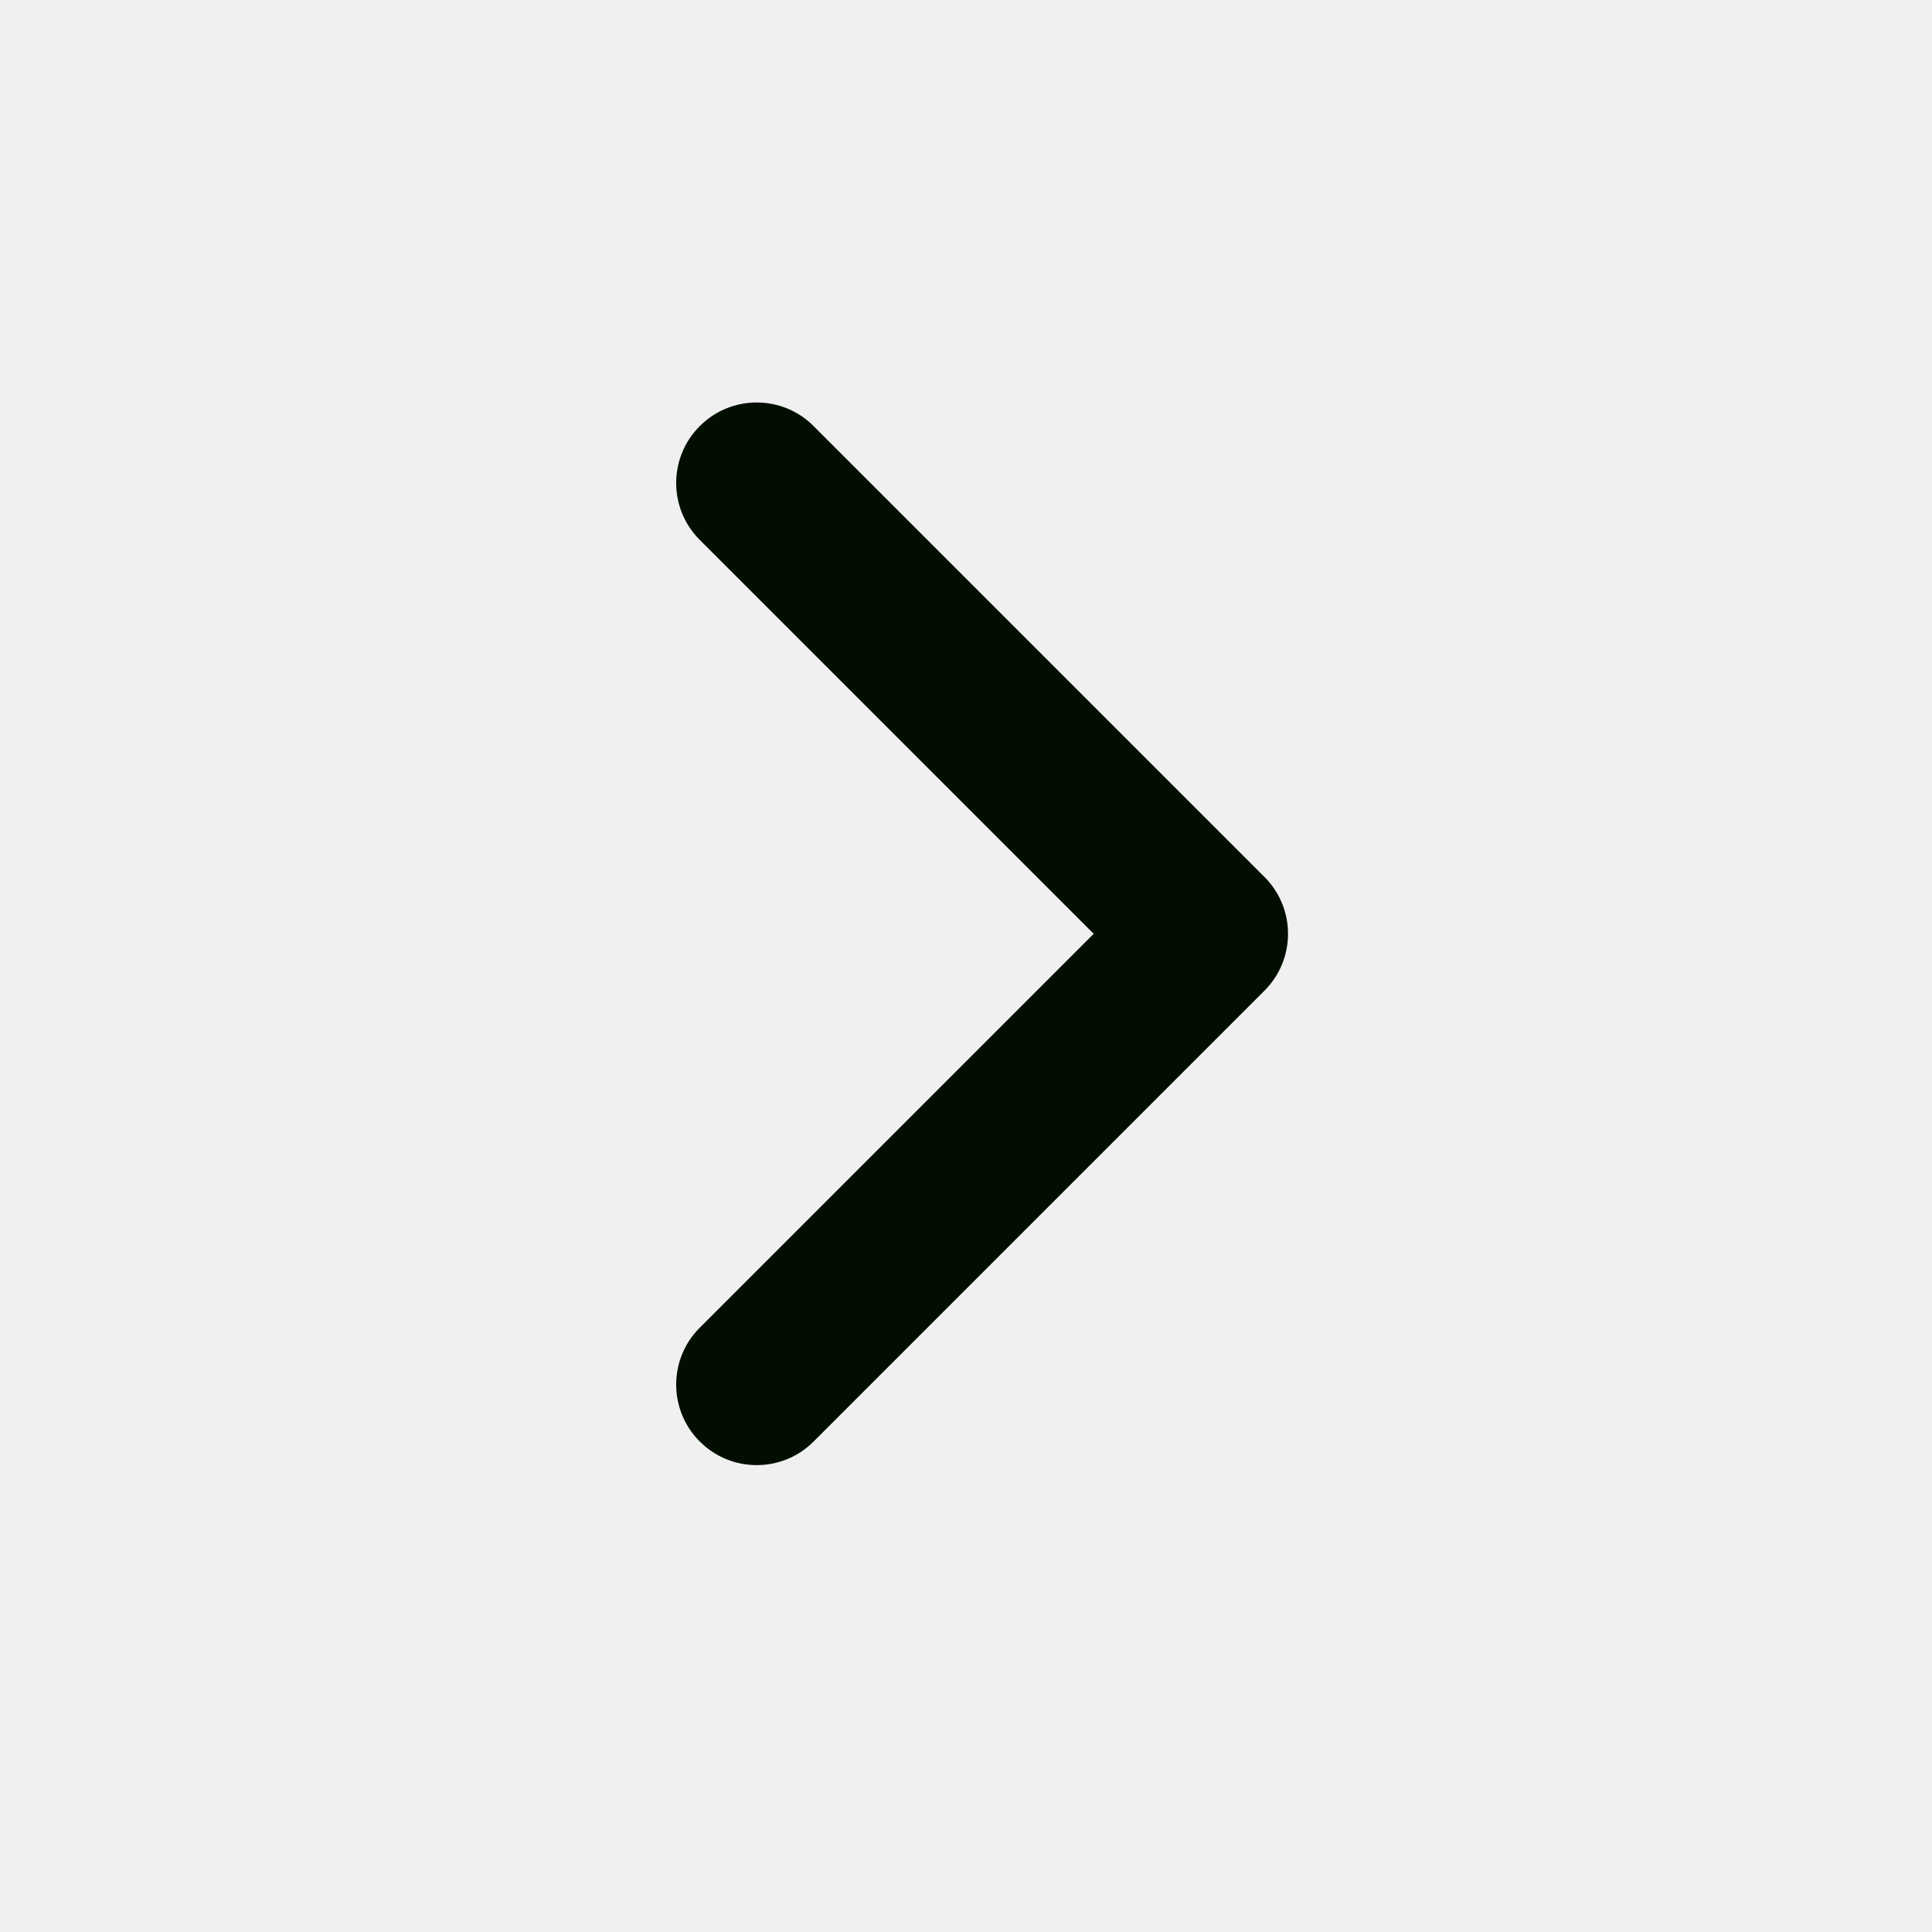
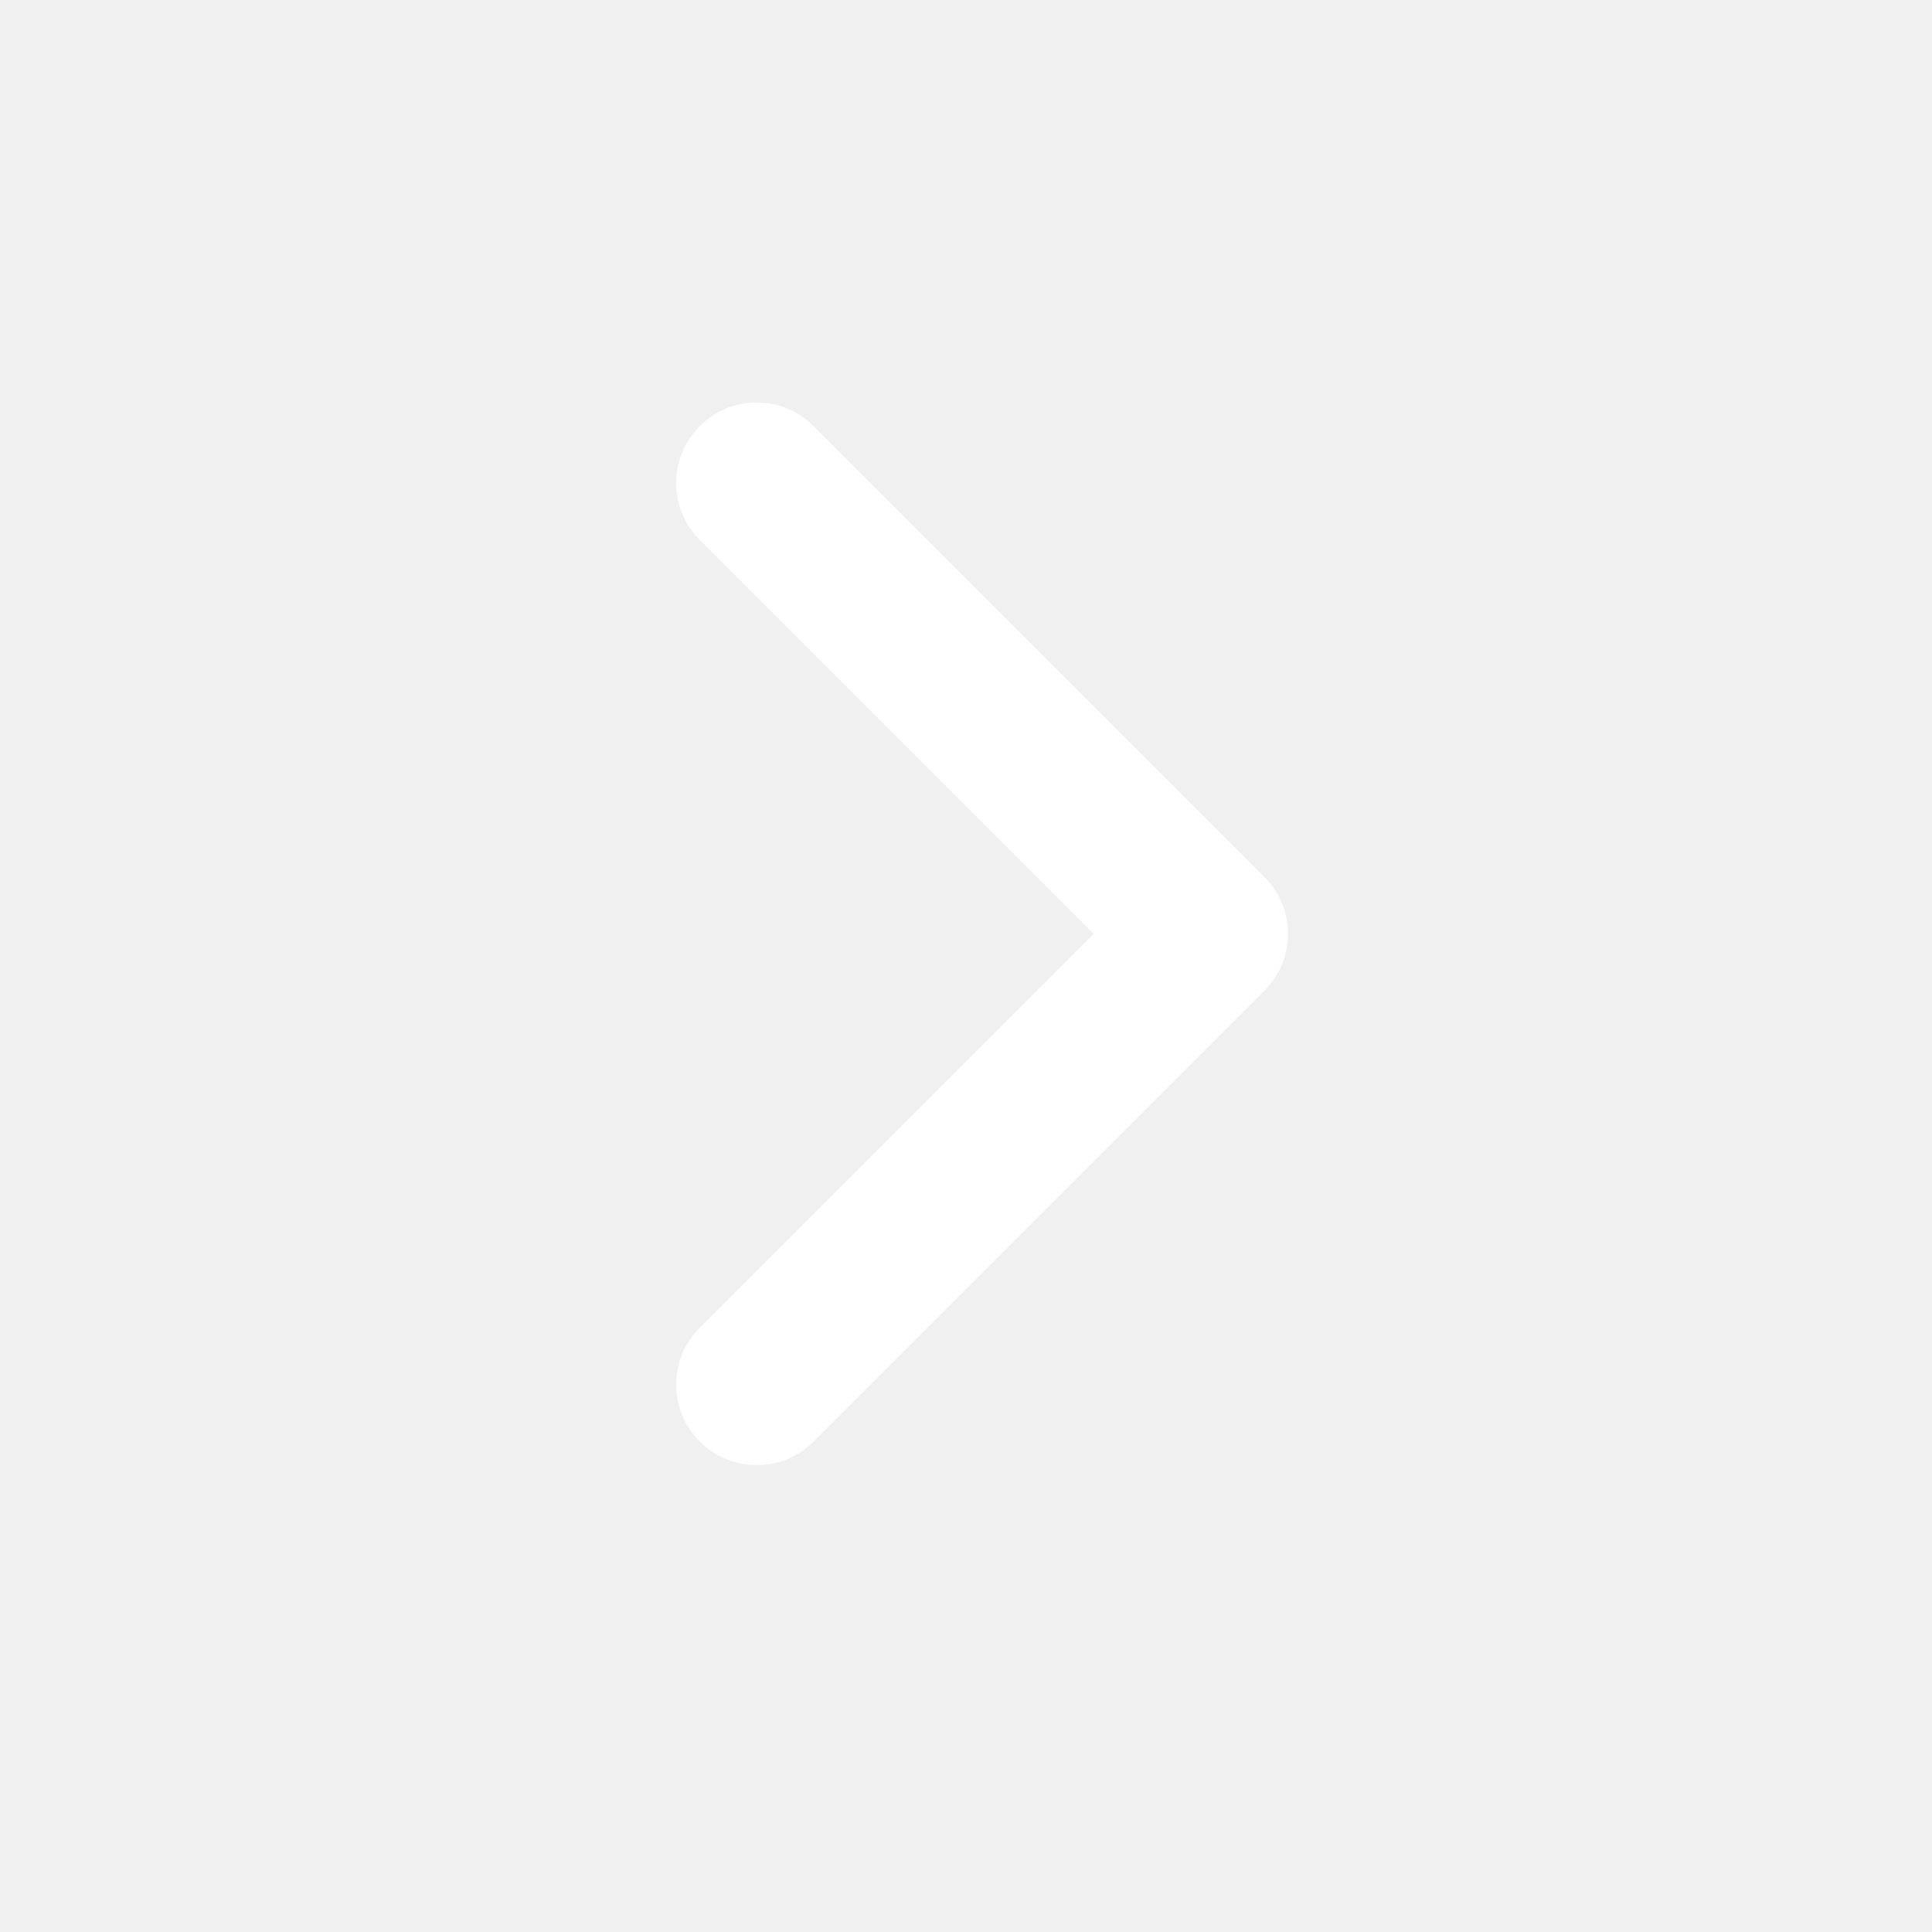
<svg xmlns="http://www.w3.org/2000/svg" width="24" height="24" viewBox="0 0 24 24" fill="none">
  <g clip-path="url(#clip0_847_11508)">
-     <path fill-rule="evenodd" clip-rule="evenodd" d="M8.693 5.293C8.302 5.683 8.302 6.317 8.693 6.707L13.586 11.6L8.693 16.493C8.302 16.883 8.302 17.517 8.693 17.907C9.083 18.298 9.717 18.298 10.107 17.907L15.707 12.307C16.098 11.917 16.098 11.283 15.707 10.893L10.107 5.293C9.717 4.902 9.083 4.902 8.693 5.293Z" fill="#020F00" />
+     <path fill-rule="evenodd" clip-rule="evenodd" d="M8.693 5.293C8.302 5.683 8.302 6.317 8.693 6.707L13.586 11.6L8.693 16.493C8.302 16.883 8.302 17.517 8.693 17.907C9.083 18.298 9.717 18.298 10.107 17.907L15.707 12.307C16.098 11.917 16.098 11.283 15.707 10.893L10.107 5.293C9.717 4.902 9.083 4.902 8.693 5.293Z" fill="#fff" />
  </g>
  <defs>
    <clipPath id="clip0_847_11508">
      <rect width="24" height="24" fill="white" />
    </clipPath>
  </defs>
</svg>
